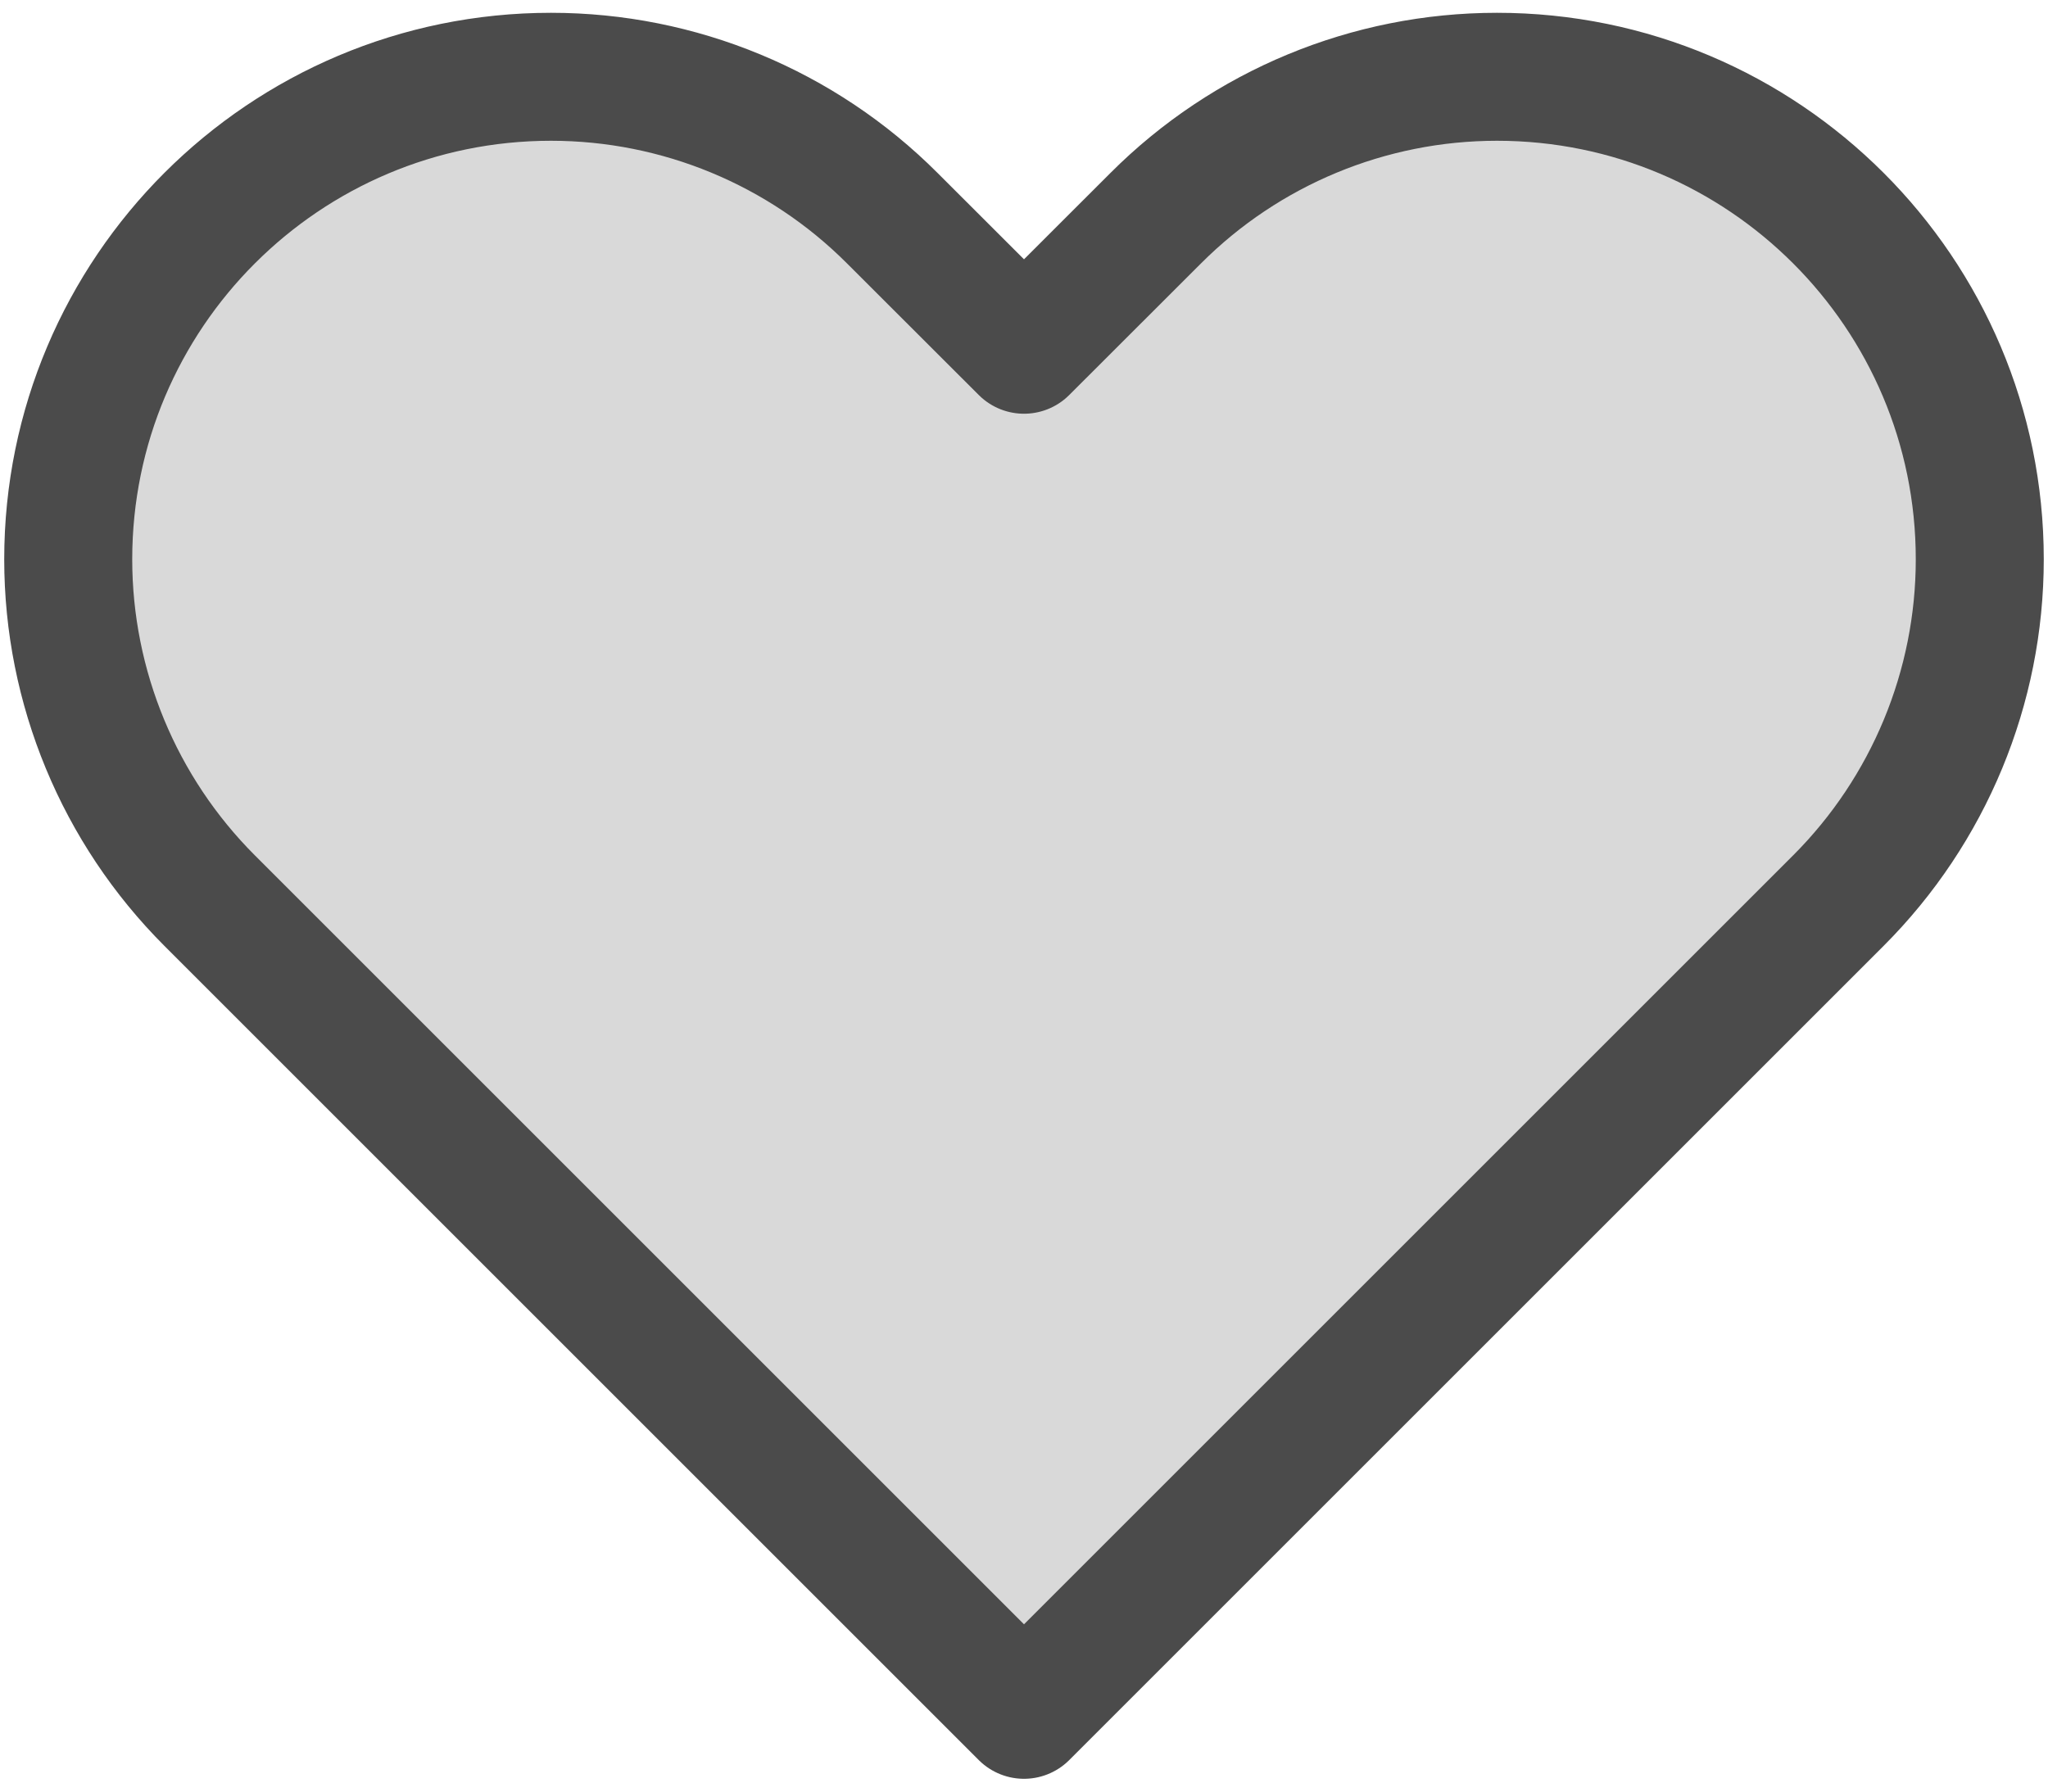
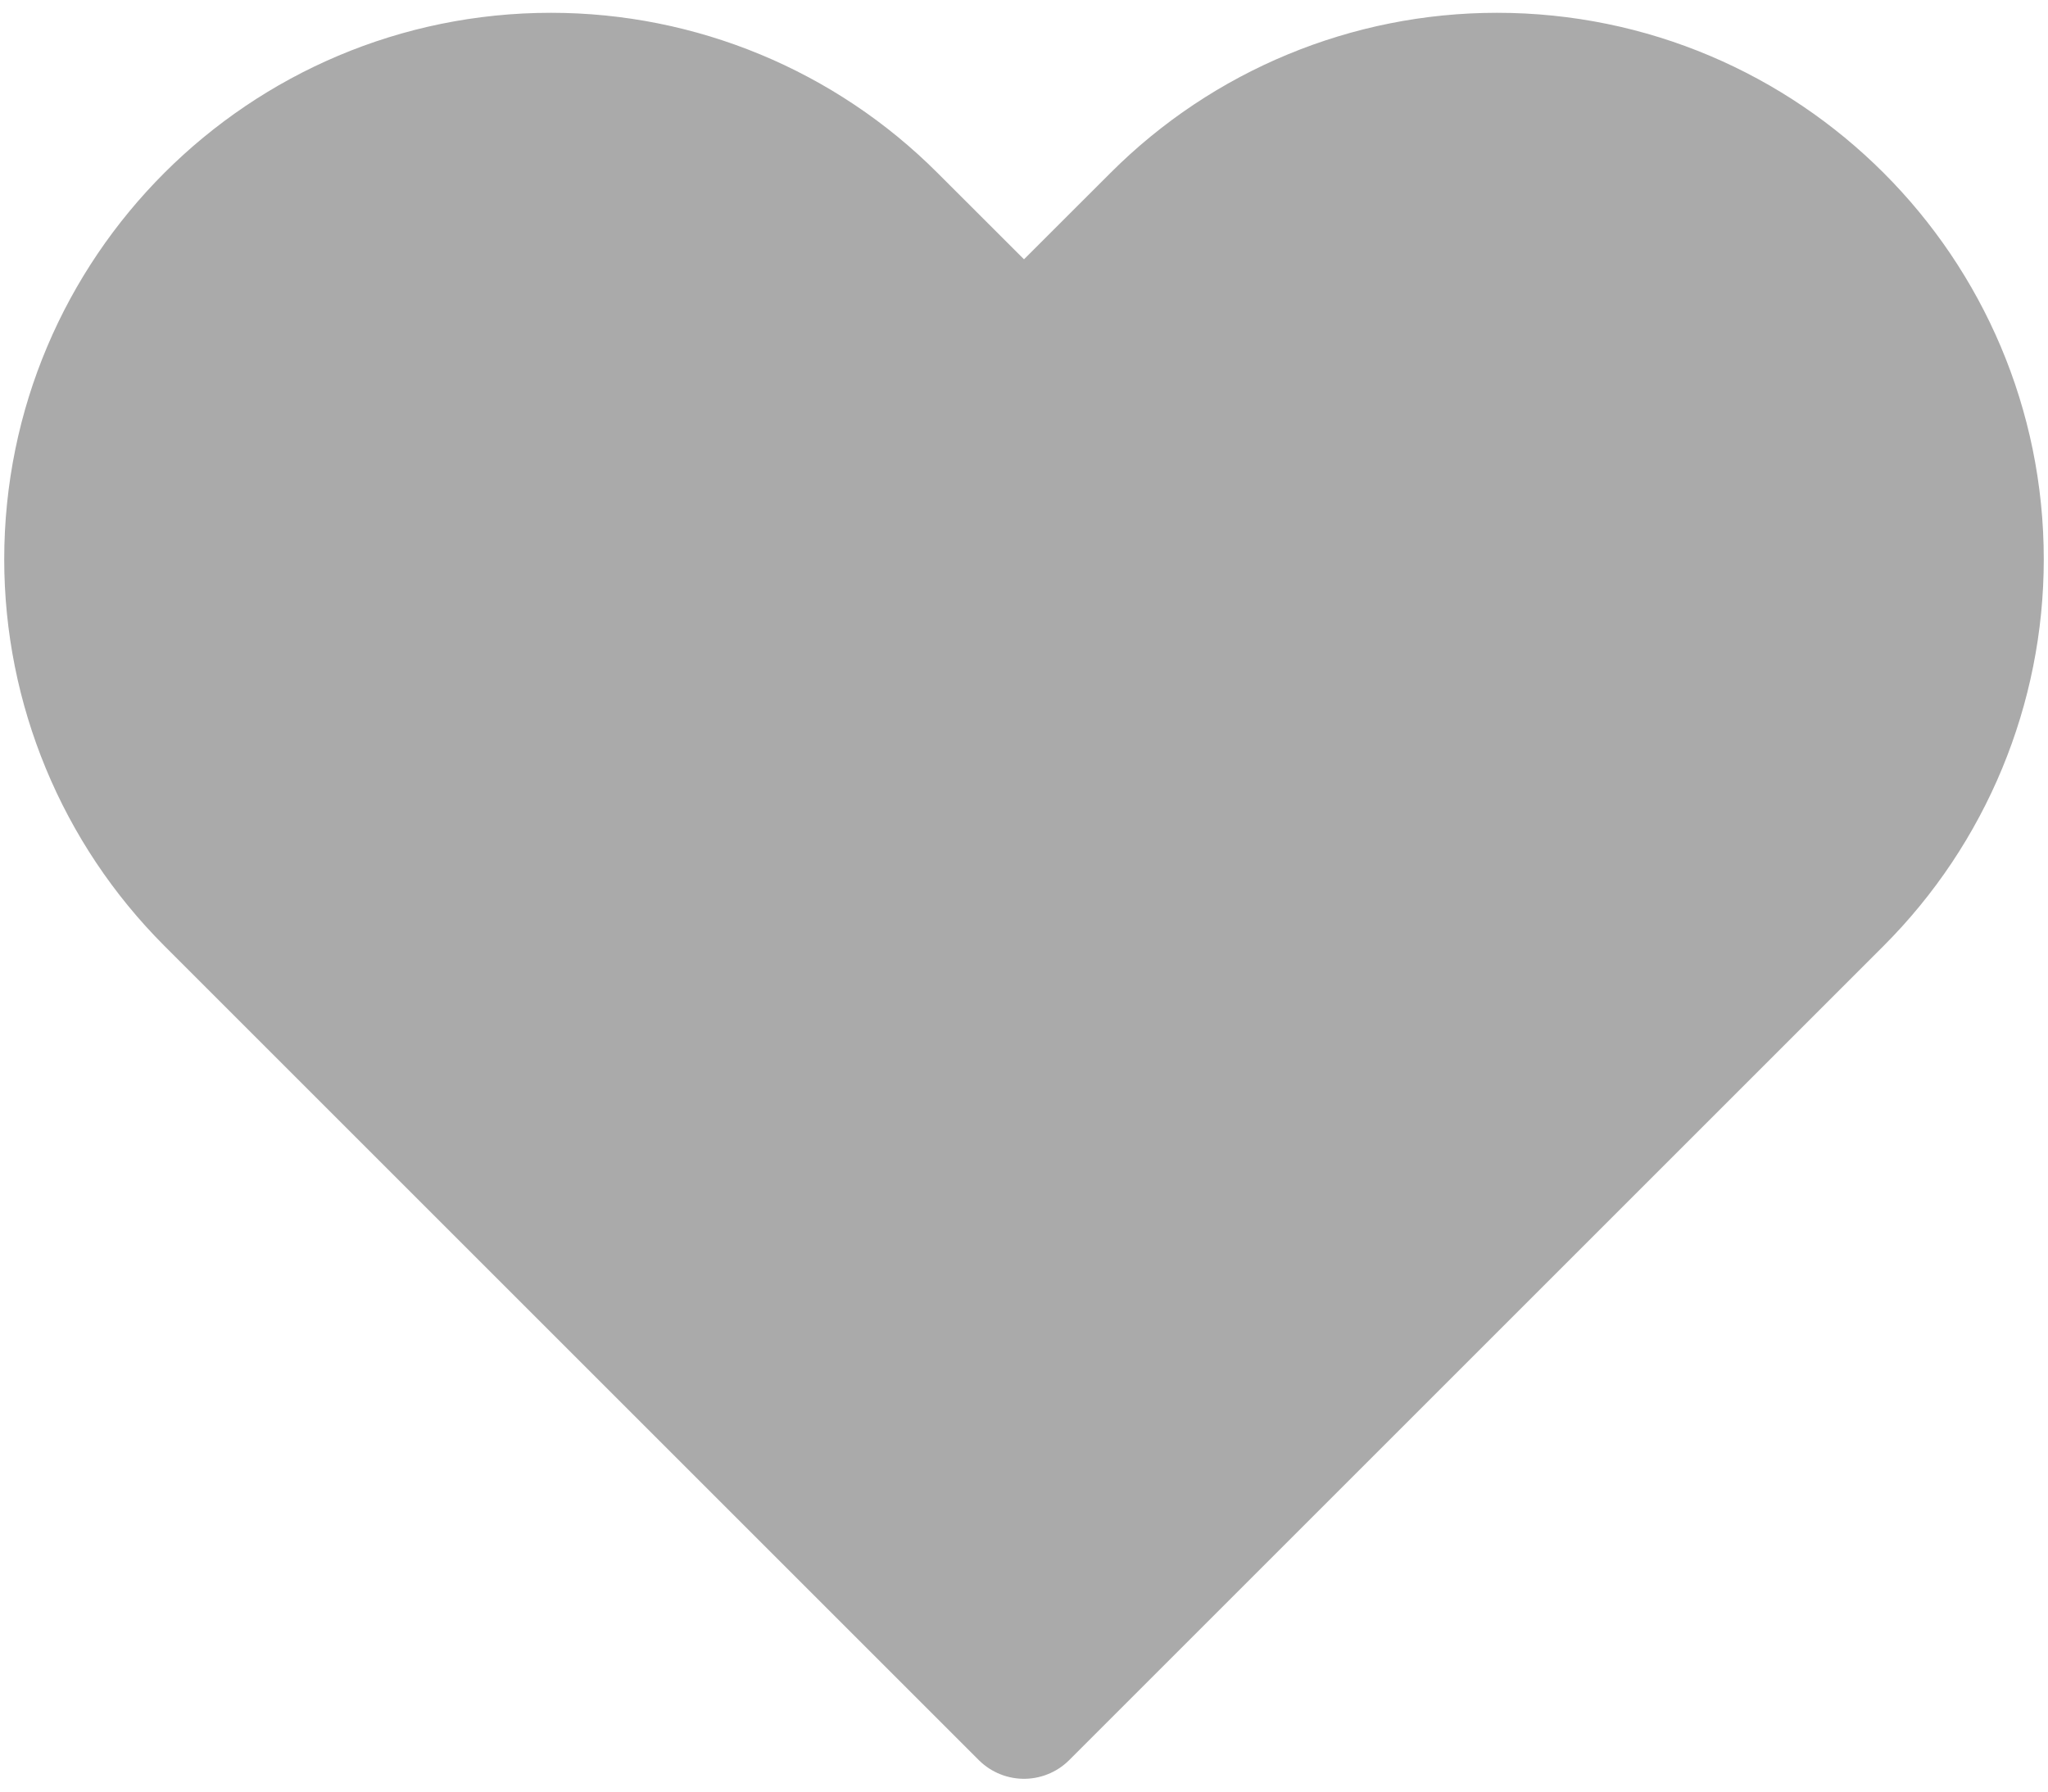
<svg xmlns="http://www.w3.org/2000/svg" width="16" height="14" viewBox="0 0 16 14" fill="none">
-   <path d="M1.638 7.038L8 13.4L14.362 7.038C15.069 6.331 15.467 5.371 15.467 4.371C15.467 2.288 13.778 0.6 11.695 0.6C10.695 0.6 9.736 0.997 9.029 1.705L8 2.733L6.971 1.705C6.264 0.997 5.305 0.6 4.305 0.6C2.222 0.6 0.533 2.288 0.533 4.371C0.533 5.371 0.931 6.331 1.638 7.038Z" fill="#D9D9D9" stroke="#4B4B4B" stroke-linejoin="round" />
+   <path d="M1.638 7.038L8 13.4L14.362 7.038C15.069 6.331 15.467 5.371 15.467 4.371C15.467 2.288 13.778 0.6 11.695 0.6C10.695 0.6 9.736 0.997 9.029 1.705L8 2.733L6.971 1.705C6.264 0.997 5.305 0.6 4.305 0.6C2.222 0.6 0.533 2.288 0.533 4.371C0.533 5.371 0.931 6.331 1.638 7.038Z" fill="#AAAAAA" stroke="#AAAAAA" stroke-linejoin="round" />
</svg>
